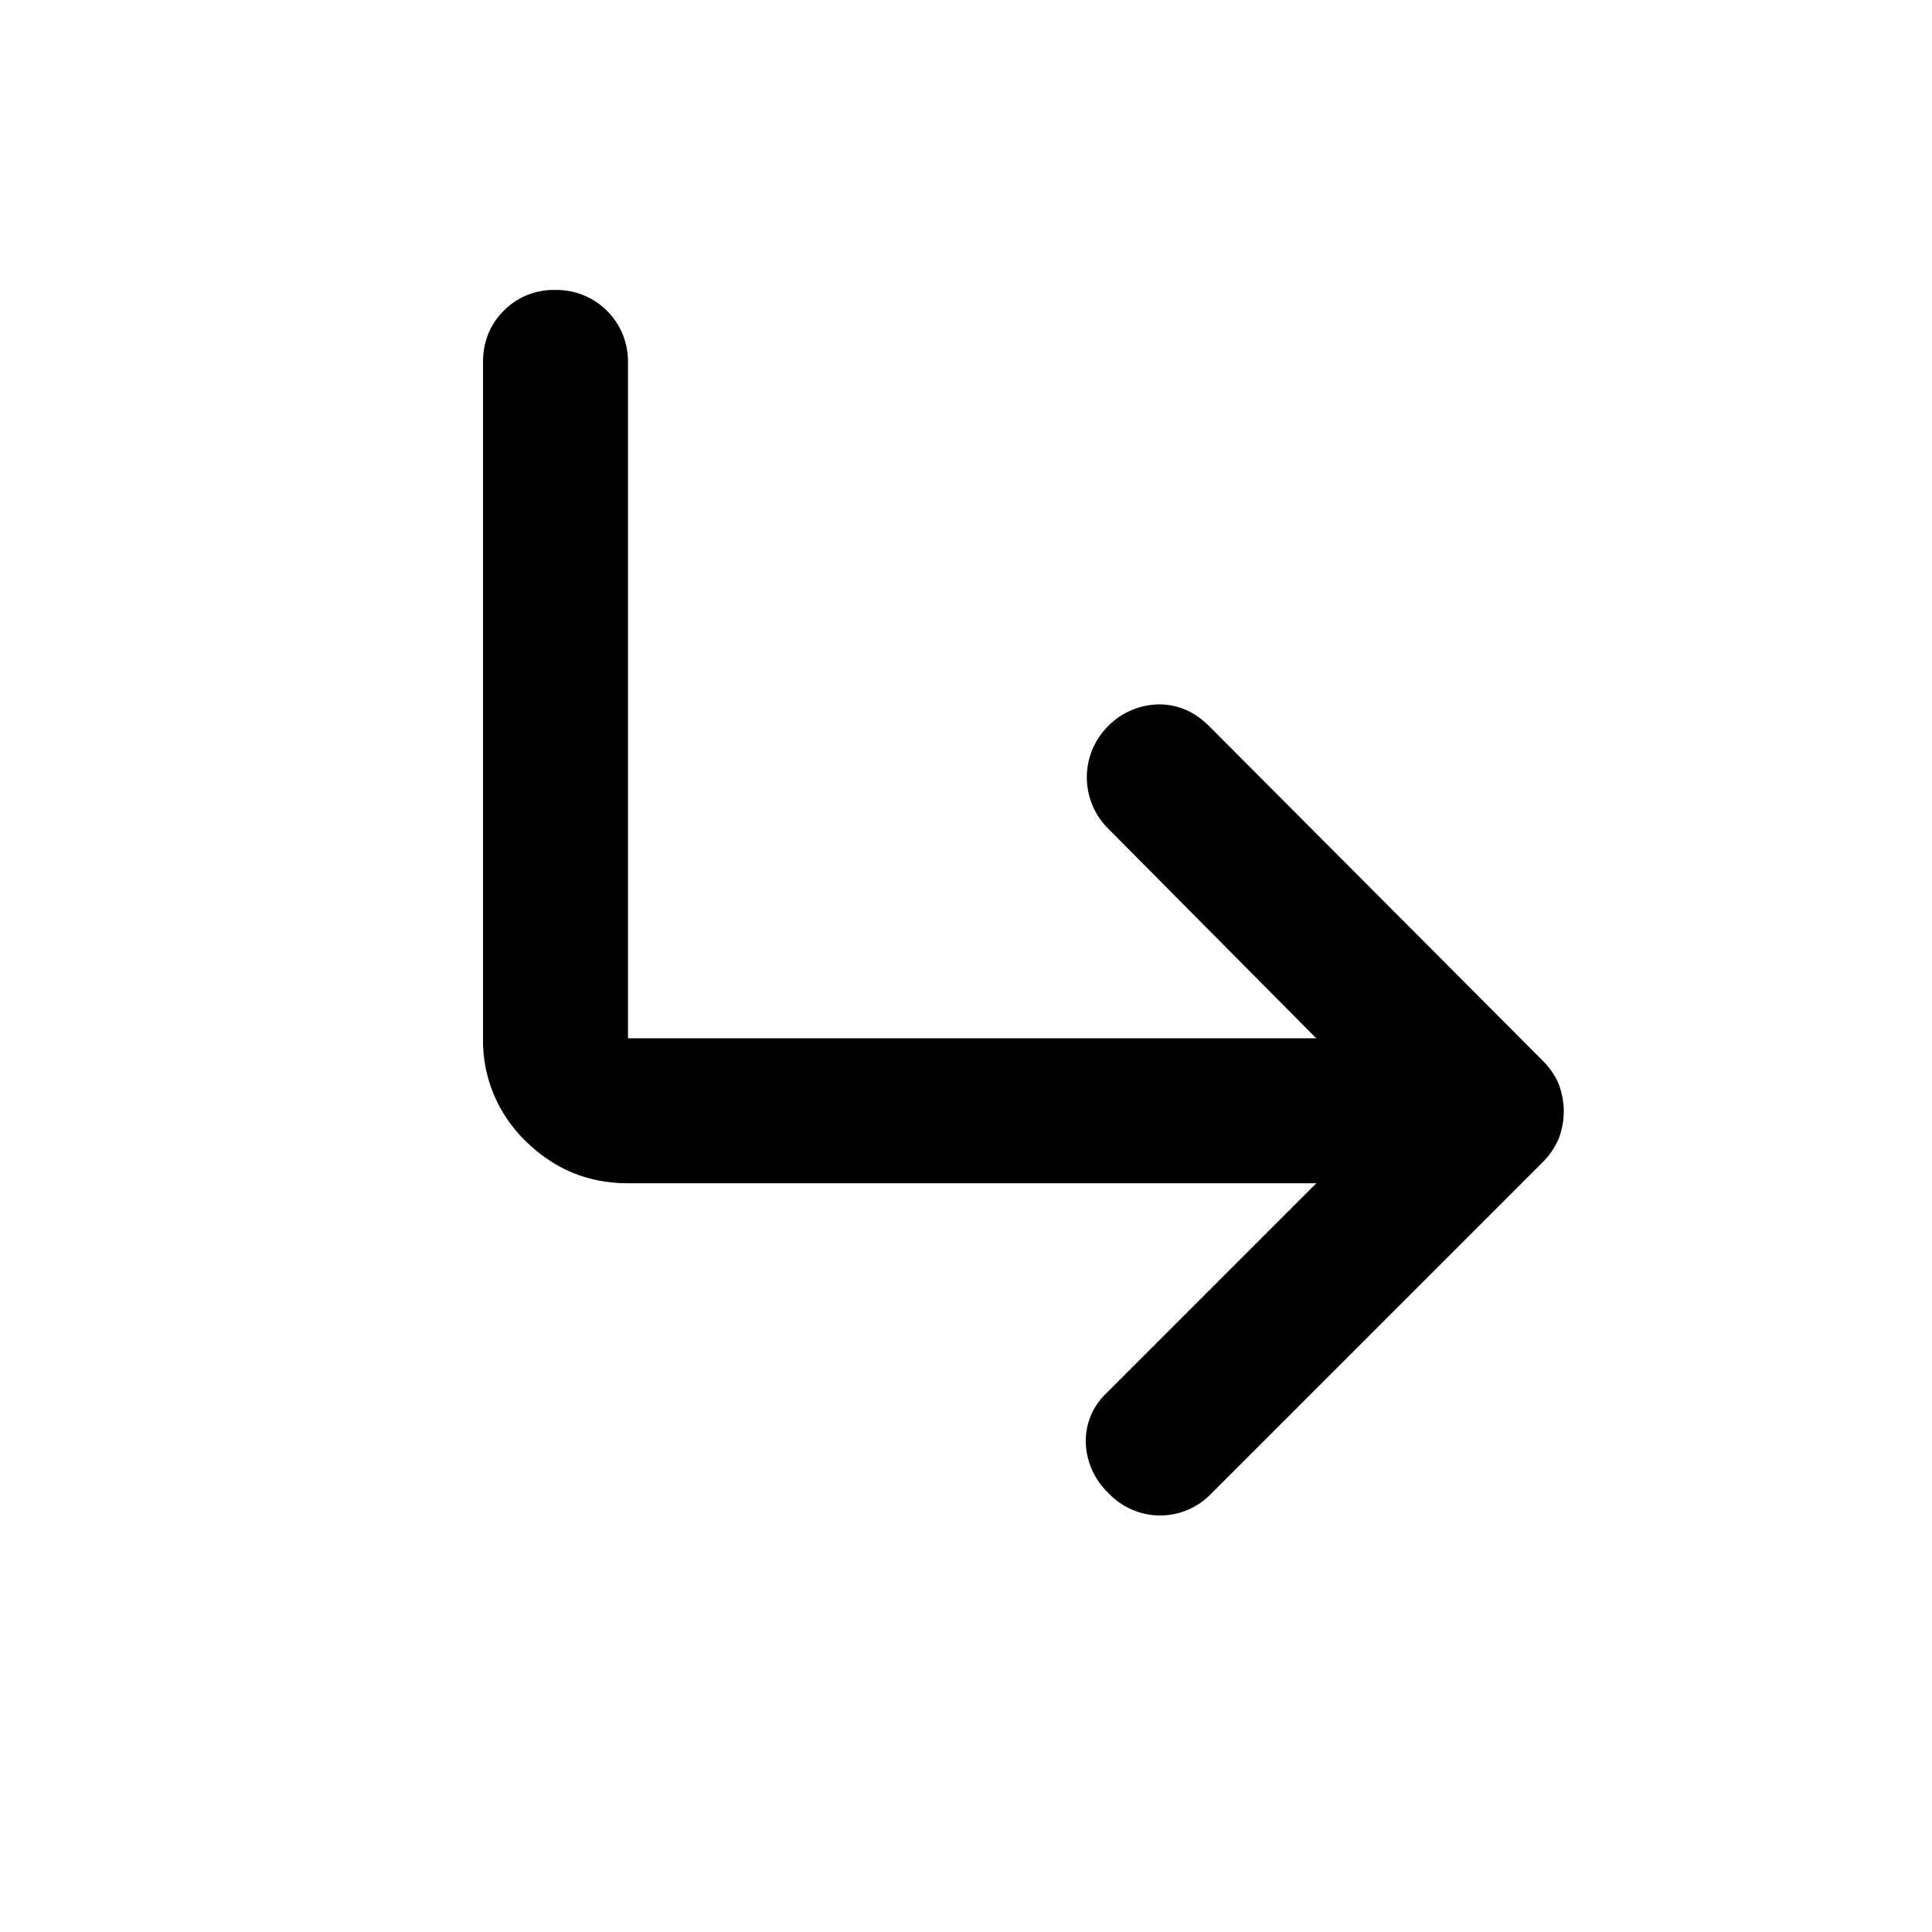
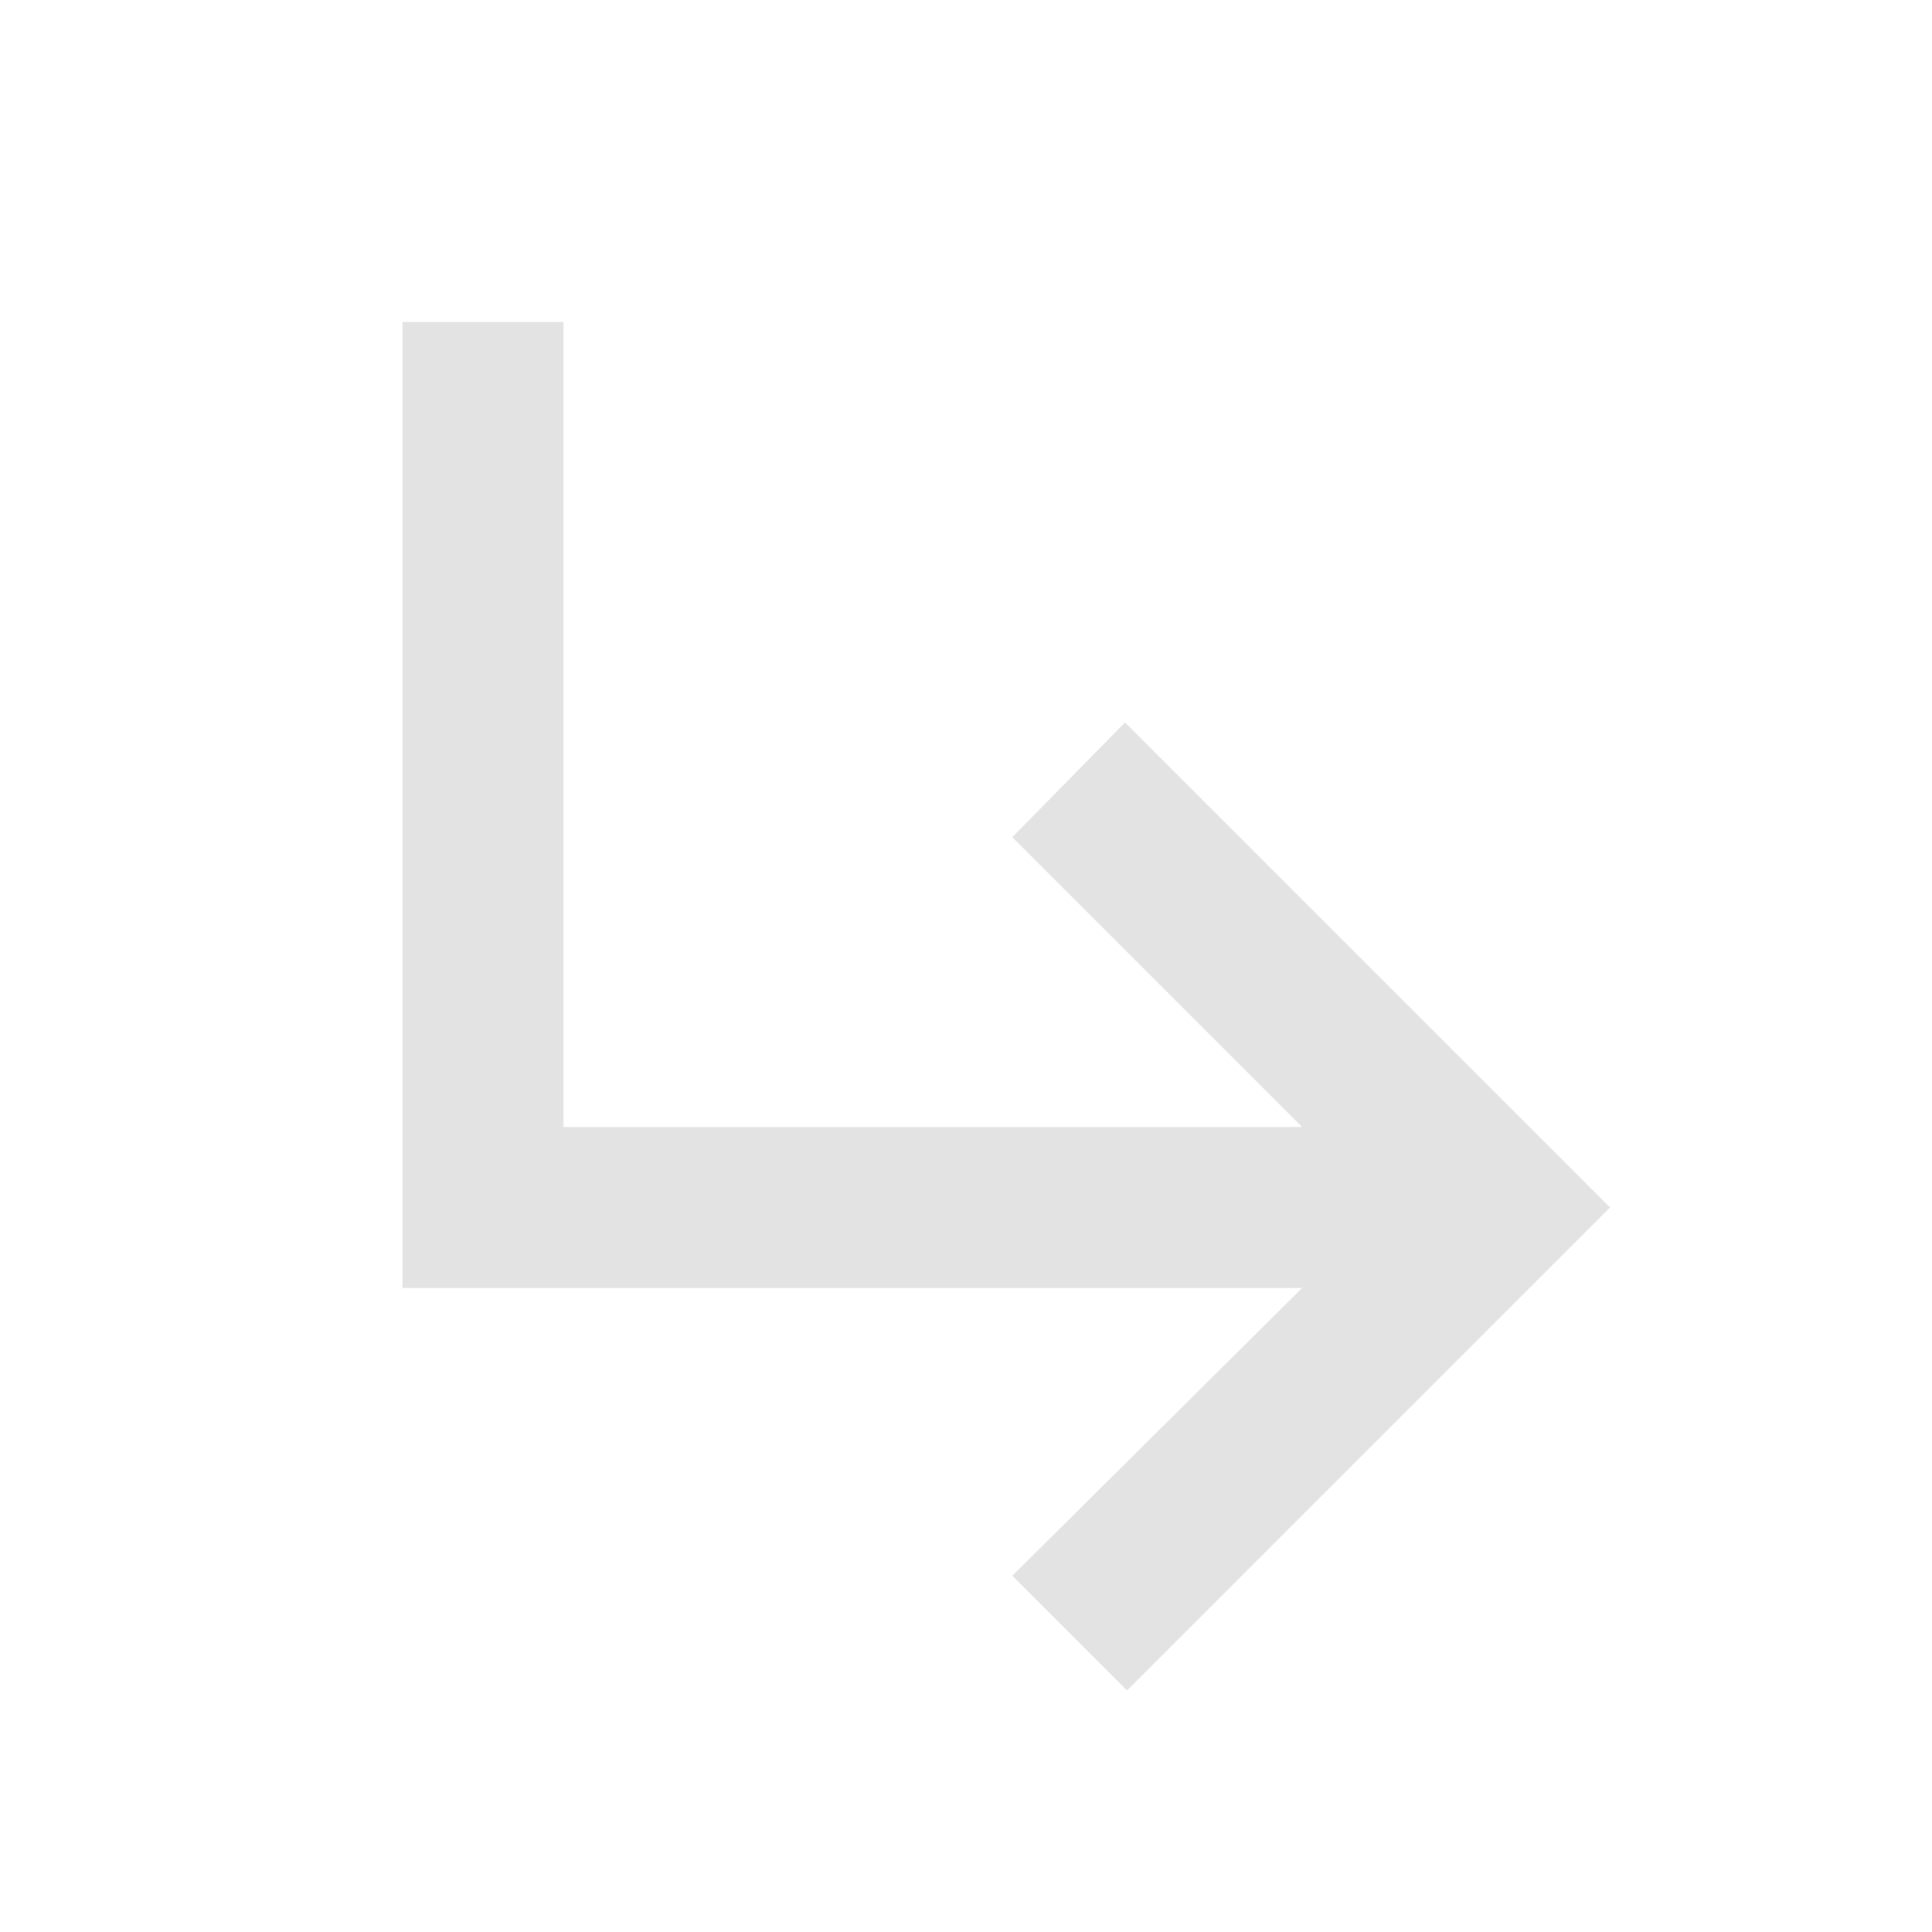
- <svg xmlns="http://www.w3.org/2000/svg" width="24" height="24">
-   <path d="M13.488 17.926a.812.812 0 0 1 .258-.621l2.606-2.606H7.8c-.496 0-.918-.176-1.274-.527A1.737 1.737 0 0 1 6 12.898V4.5c0-.254.086-.469.258-.64a.863.863 0 0 1 .637-.258.887.887 0 0 1 .906.898v8.398h8.55l-2.585-2.605a.898.898 0 0 1-.004-1.27.903.903 0 0 1 .636-.273c.235 0 .442.09.622.27l4.144 4.156c.09.09.156.187.2.293.038.105.062.219.062.336a.972.972 0 0 1-.063.34.932.932 0 0 1-.187.28l-4.13 4.13a.879.879 0 0 1-1.273-.004.902.902 0 0 1-.285-.625Zm0 0" />
+ <svg xmlns="http://www.w3.org/2000/svg" height="24px" viewBox="0 -960 960 960" width="24px" fill="#e3e3e3">
+   <path d="m560-120-57-57 144-143H200v-480h80v400h367L503-544l56-57 241 241-240 240Z" />
</svg>
